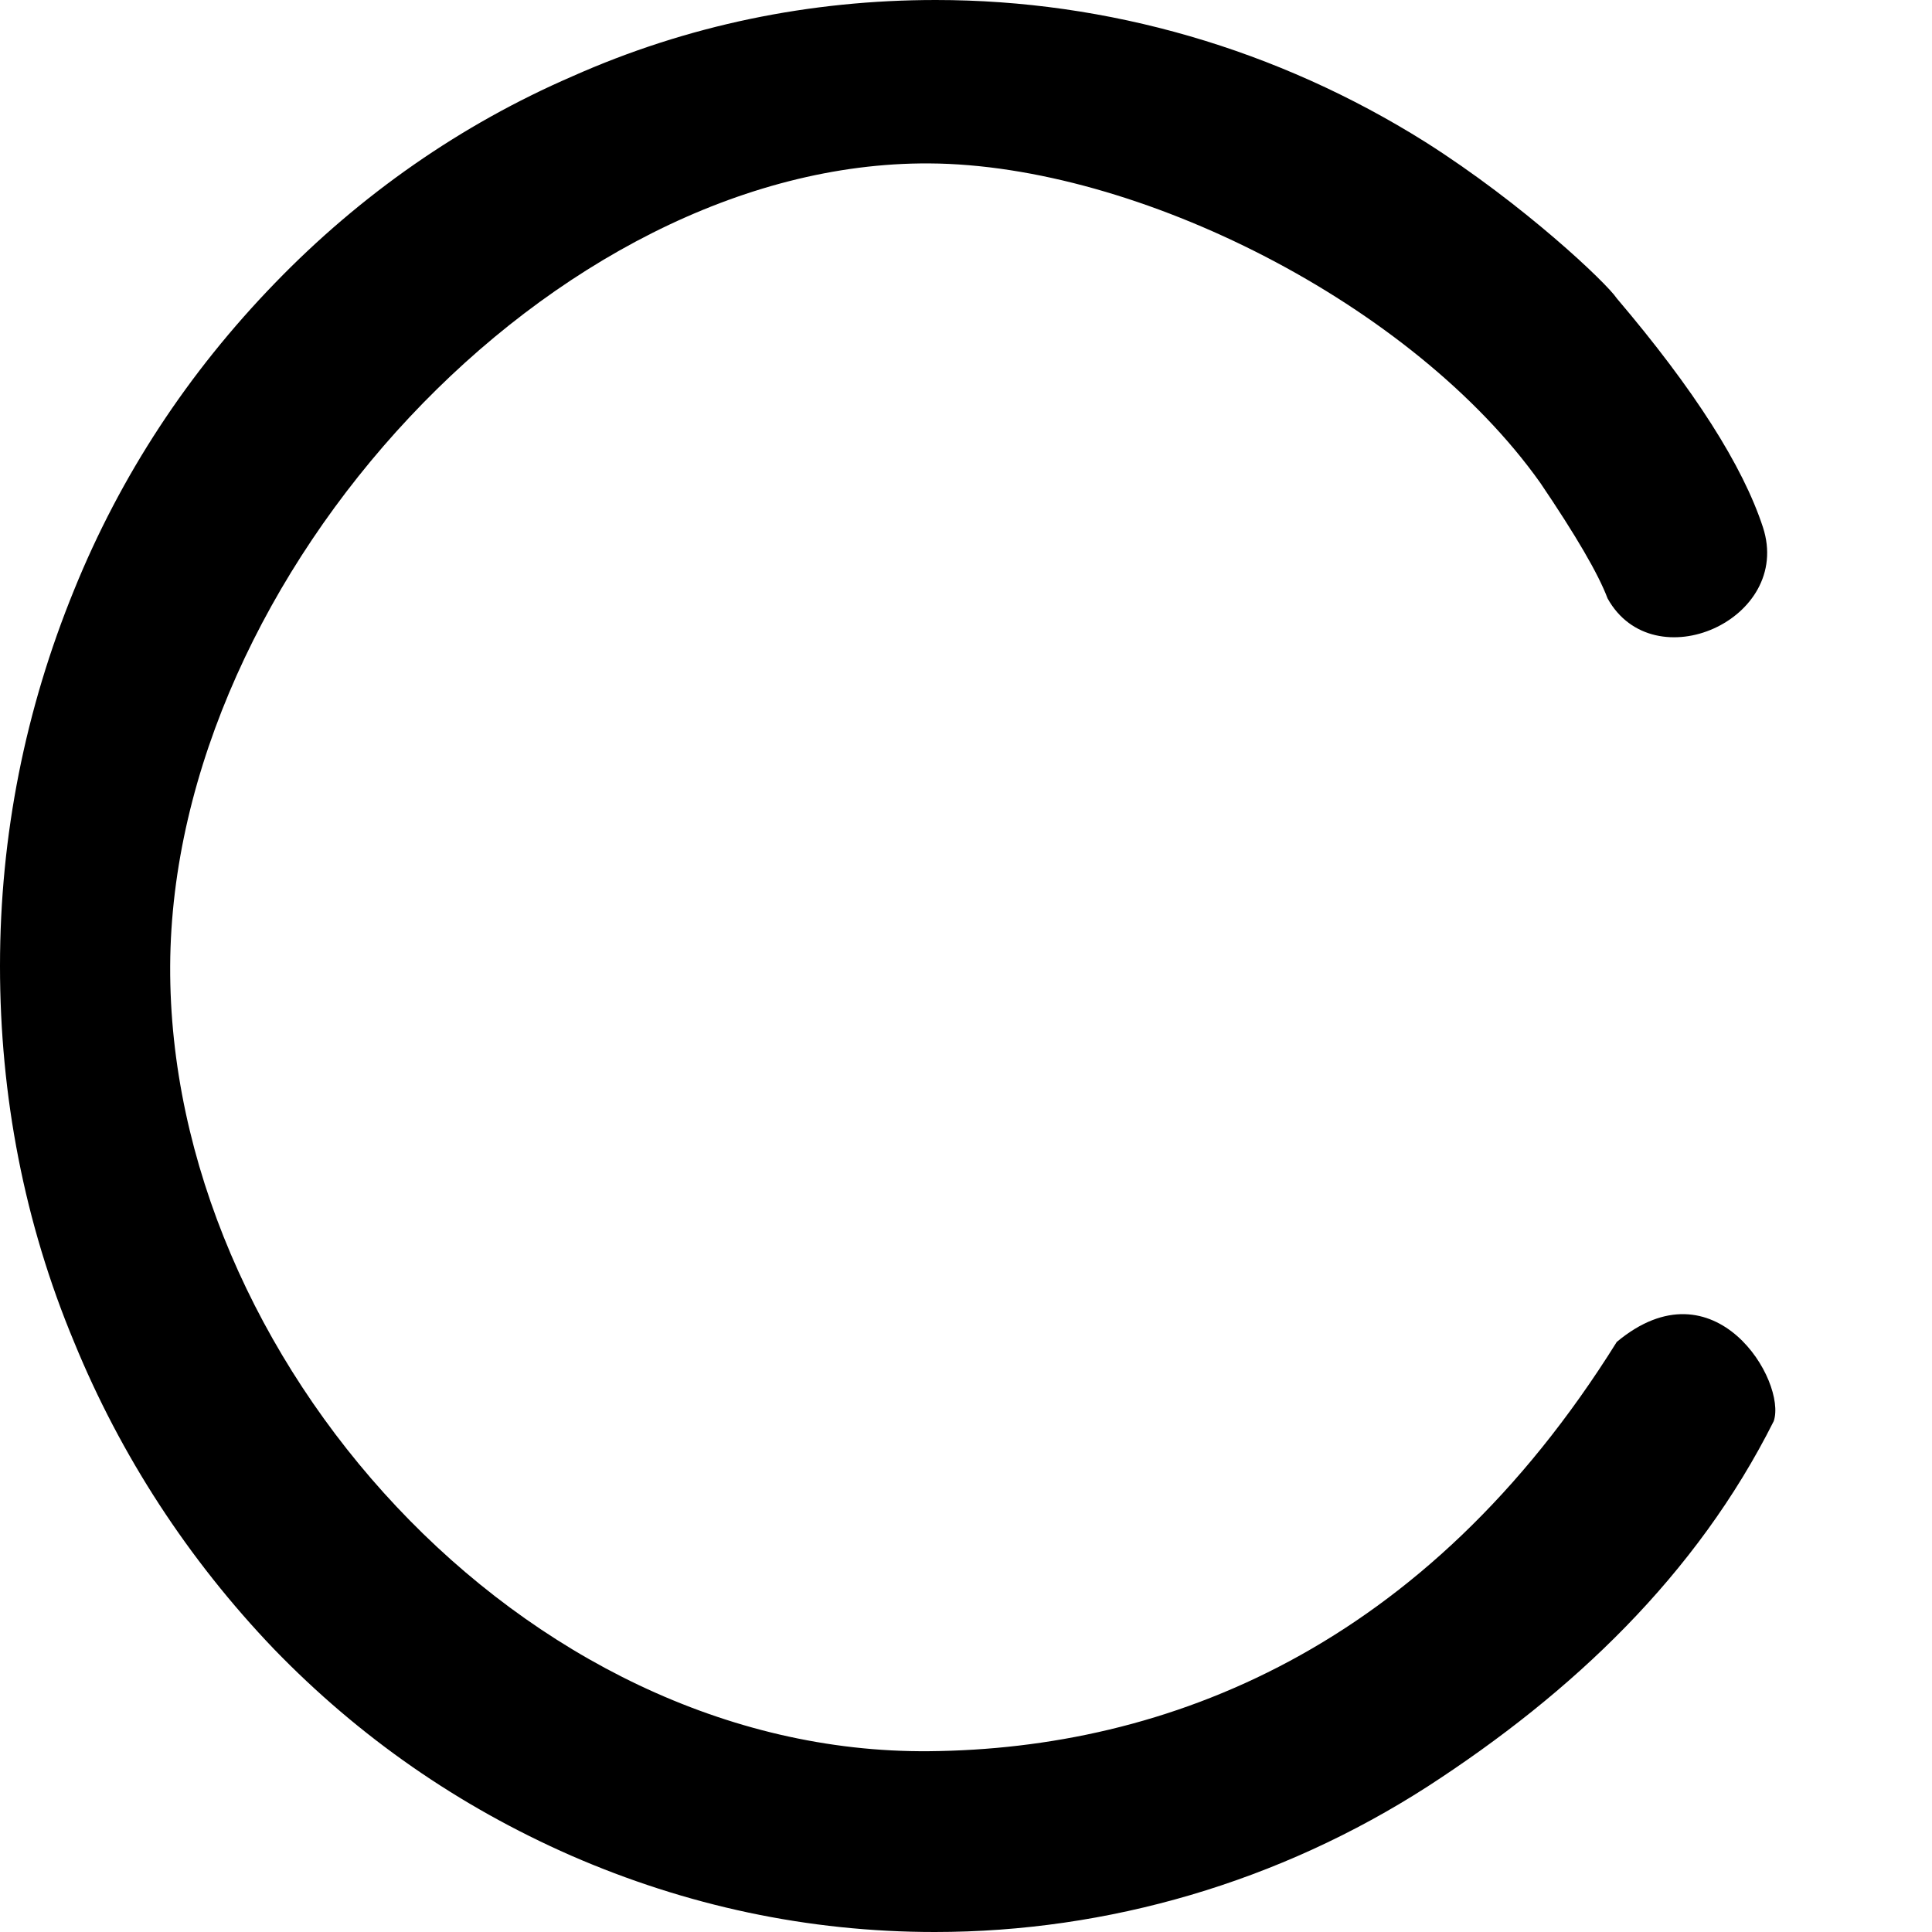
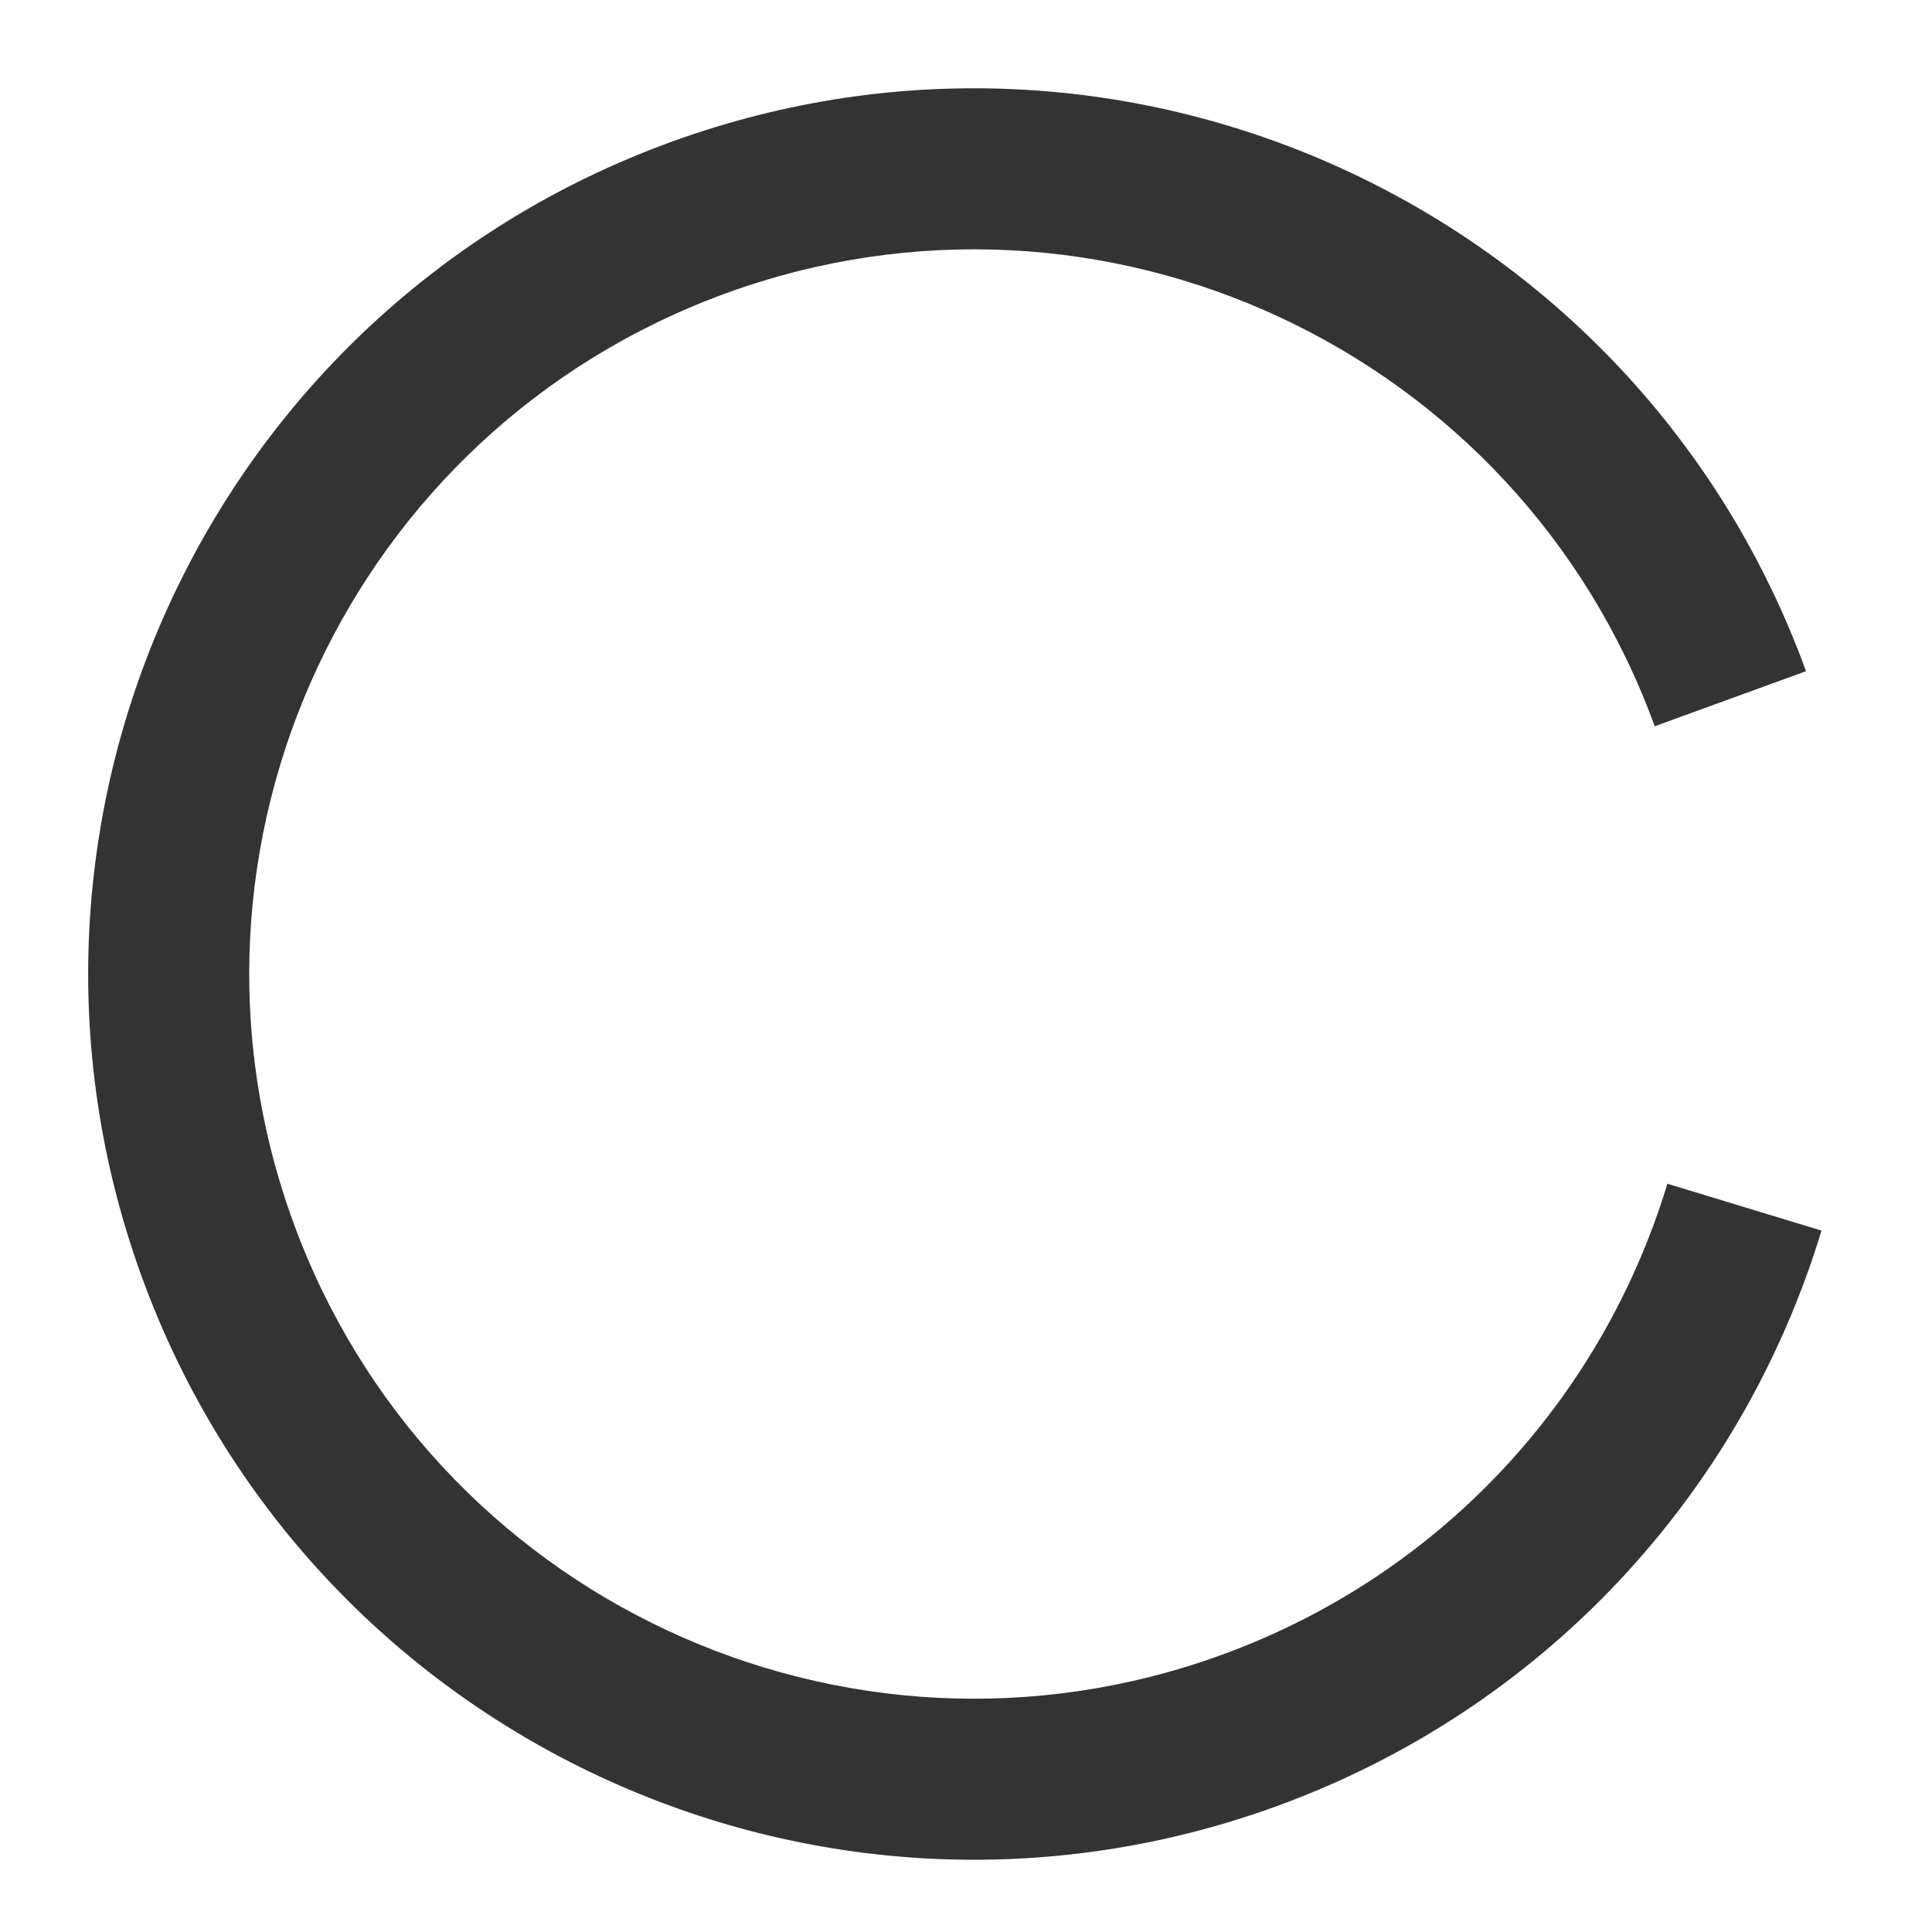
<svg xmlns="http://www.w3.org/2000/svg" width="12px" height="12px" viewBox="0 0 12 12" version="1.1">
  <defs />
  <g id="【未公示】" stroke="none" stroke-width="1" fill="none" fill-rule="evenodd">
-     <g id="【供序章用规范】组件-图标-魏博嘉" transform="translate(-160, -2342)" fill-rule="nonzero" fill="#000000">
-       <g id="加载12" transform="translate(160, 2342)">
-         <path d="M10.042,8.335 C8.853,10.242 7.241,10.864 5.771,10.877 C3.246,10.9 1.046,8.43 1.057,6 C1.068,3.57 3.439,1.002 5.771,1.015 C7.064,1.022 8.78,1.89 9.567,2.999 C9.787,3.324 9.927,3.563 9.985,3.717 C10.271,4.231 11.137,3.848 10.95,3.275 C10.825,2.893 10.523,2.419 10.042,1.853 C9.979,1.758 9.464,1.269 8.853,0.882 C7.934,0.305 6.883,0 5.812,0 C5.031,0 4.269,0.156 3.553,0.475 C2.863,0.774 2.24,1.208 1.708,1.758 C1.169,2.314 0.749,2.952 0.46,3.665 C0.158,4.405 0,5.186 0,6 C0,6.808 0.151,7.595 0.46,8.335 C0.749,9.041 1.169,9.686 1.701,10.242 C2.233,10.792 2.85,11.219 3.546,11.525 C4.262,11.837 5.018,12 5.806,12 C6.883,12 7.947,11.688 8.866,11.097 C9.766,10.514 10.537,9.784 11.017,8.827 C11.1,8.581 10.652,7.826 10.042,8.335 Z" />
+     <g id="【供序章用规范】组件-图标-魏博嘉" transform="translate(-160, -2342)" fill-rule="nonzero" fill="#333333">
+       <g id="加载12" transform="translate(159, 2341)">
+         <path d="M7.049,12.549 C10.087,12.549 12.549,10.087 12.549,7.049 C12.549,4.012 10.087,1.549 7.049,1.549 C4.012,1.549 1.549,4.012 1.549,7.049 C1.549,8.803 2.376,10.419 3.751,11.451 L4.352,10.651 C3.225,9.806 2.549,8.484 2.549,7.049 C2.549,4.564 4.564,2.549 7.049,2.549 C9.535,2.549 11.549,4.564 11.549,7.049 C11.549,9.535 9.535,11.549 7.049,11.549 L7.049,12.549 Z" transform="translate(7.04942, 7.04942) rotate(250) translate(-7.04942, -7.04942) " />
      </g>
    </g>
  </g>
</svg>
